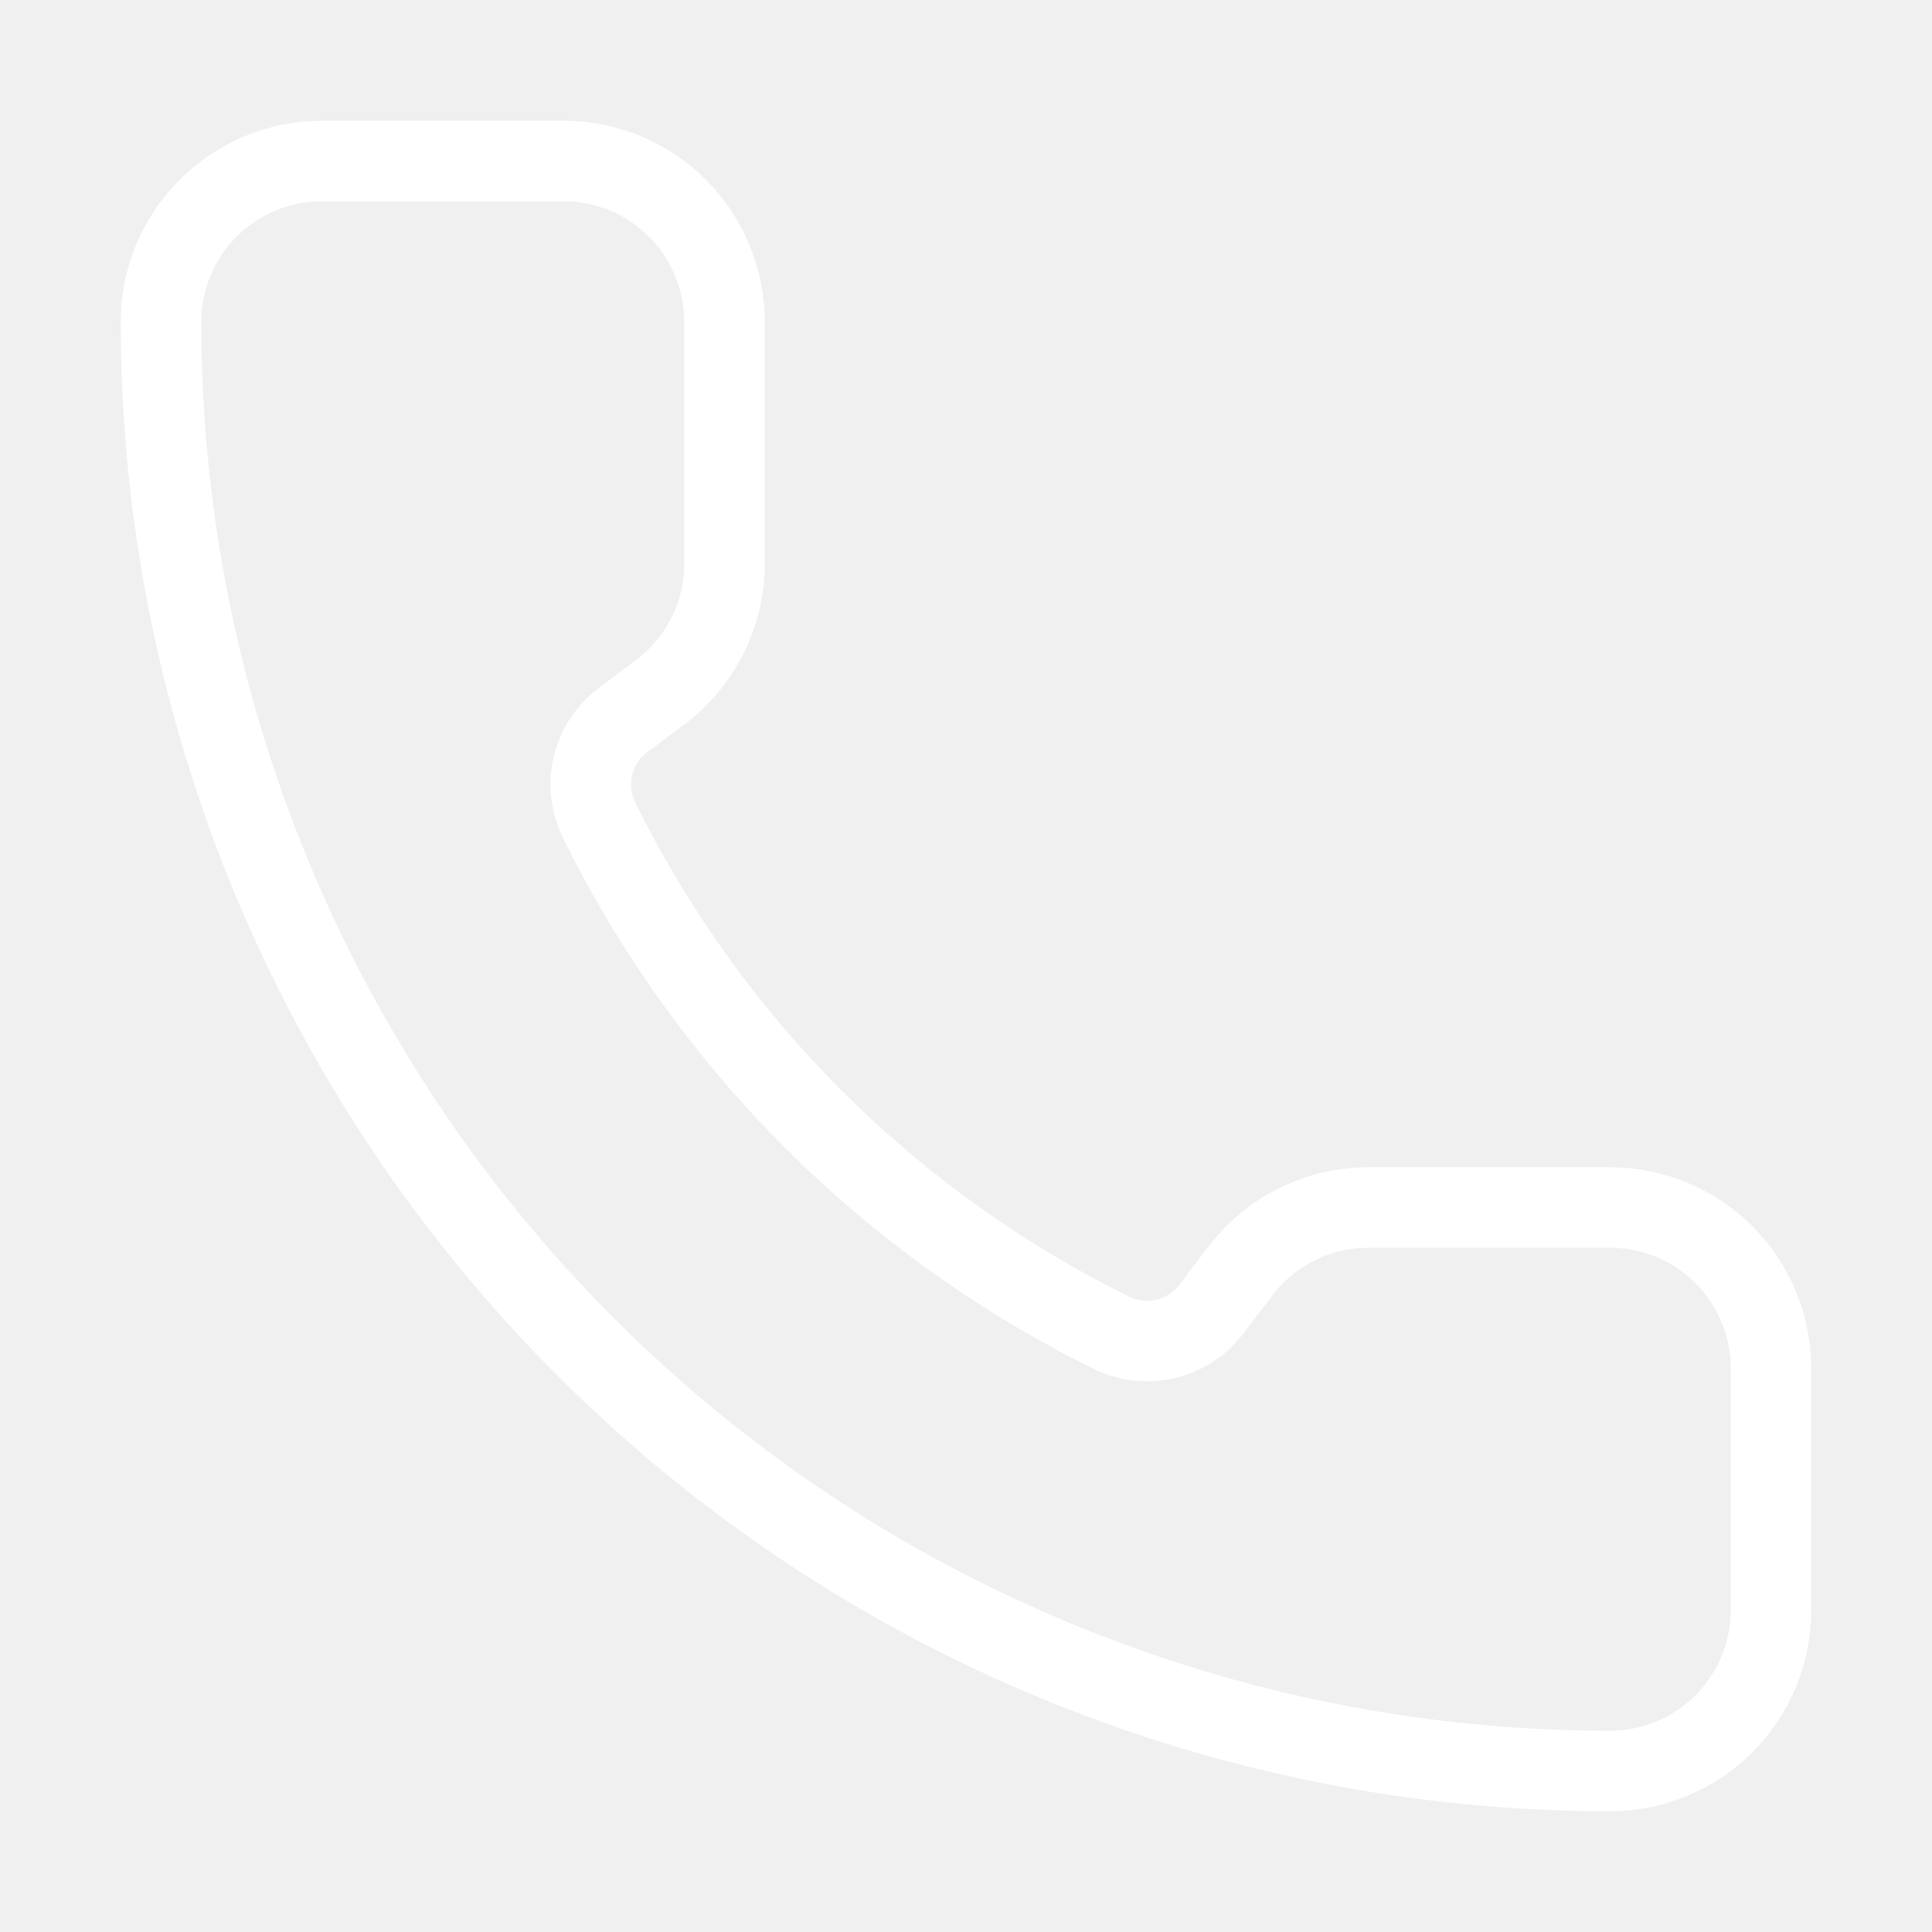
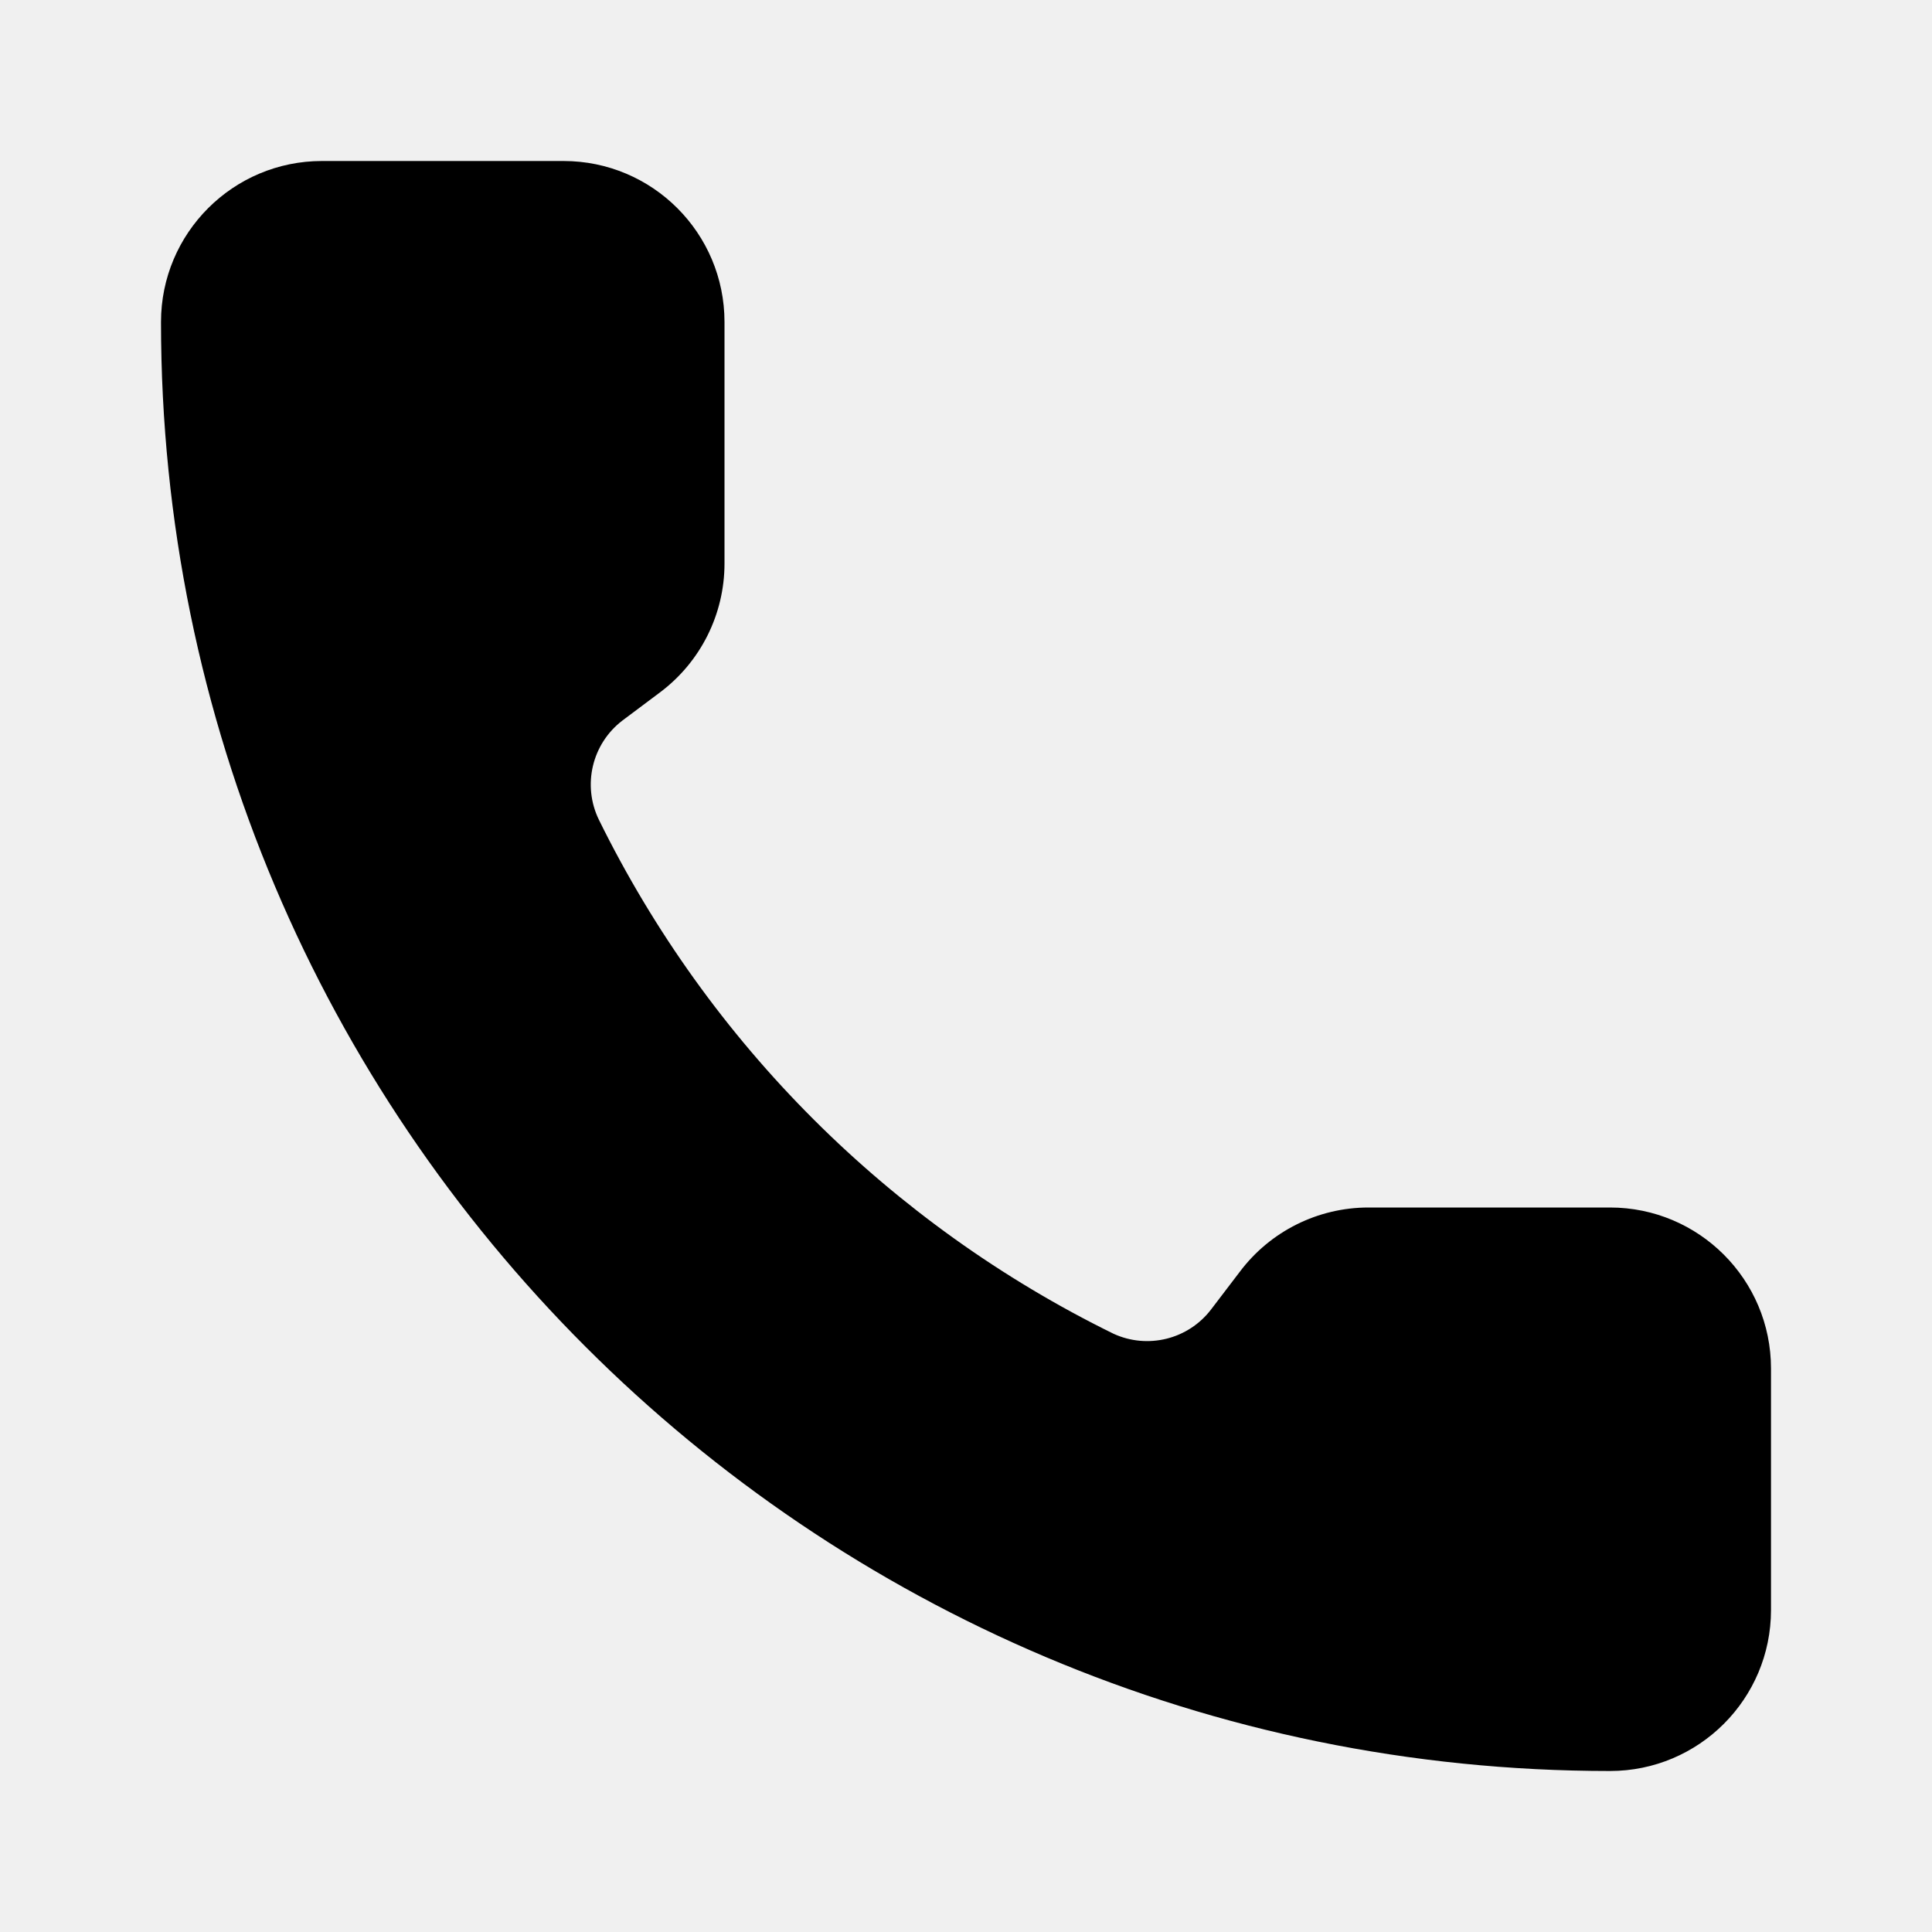
<svg xmlns="http://www.w3.org/2000/svg" width="18" height="18" viewBox="0 0 18 18" fill="none">
-   <path d="M10.374 12.426C10.529 12.497 10.703 12.513 10.869 12.472C11.034 12.431 11.181 12.334 11.284 12.199L11.55 11.85C11.69 11.664 11.871 11.512 12.079 11.408C12.287 11.304 12.517 11.25 12.75 11.25H15C15.398 11.25 15.779 11.408 16.061 11.689C16.342 11.971 16.5 12.352 16.5 12.75V15C16.5 15.398 16.342 15.779 16.061 16.061C15.779 16.342 15.398 16.5 15 16.5C11.42 16.5 7.986 15.078 5.454 12.546C2.922 10.014 1.5 6.58 1.5 3C1.5 2.602 1.658 2.221 1.939 1.939C2.221 1.658 2.602 1.5 3 1.5H5.25C5.648 1.5 6.029 1.658 6.311 1.939C6.592 2.221 6.75 2.602 6.75 3V5.25C6.75 5.483 6.696 5.713 6.592 5.921C6.487 6.129 6.336 6.31 6.15 6.45L5.799 6.713C5.661 6.818 5.564 6.968 5.524 7.137C5.484 7.305 5.504 7.482 5.58 7.638C6.605 9.72 8.291 11.404 10.374 12.426Z" stroke="white" stroke-width="0.75" stroke-linecap="round" stroke-linejoin="round" />
+   <path fill="currentColor" d="M10.374 12.426a.75.75 0 0 0 .91-.227l.266-.349a1.5 1.5 0 0 1 1.2-.6H15a1.5 1.5 0 0 1 1.5 1.5V15a1.5 1.5 0 0 1-1.5 1.5A13.5 13.5 0 0 1 1.5 3 1.5 1.5 0 0 1 3 1.5h2.25A1.5 1.5 0 0 1 6.75 3v2.25a1.5 1.5 0 0 1-.6 1.2l-.351.263a.75.75 0 0 0-.219.925 10.5 10.5 0 0 0 4.794 4.788Z" />
</svg>
